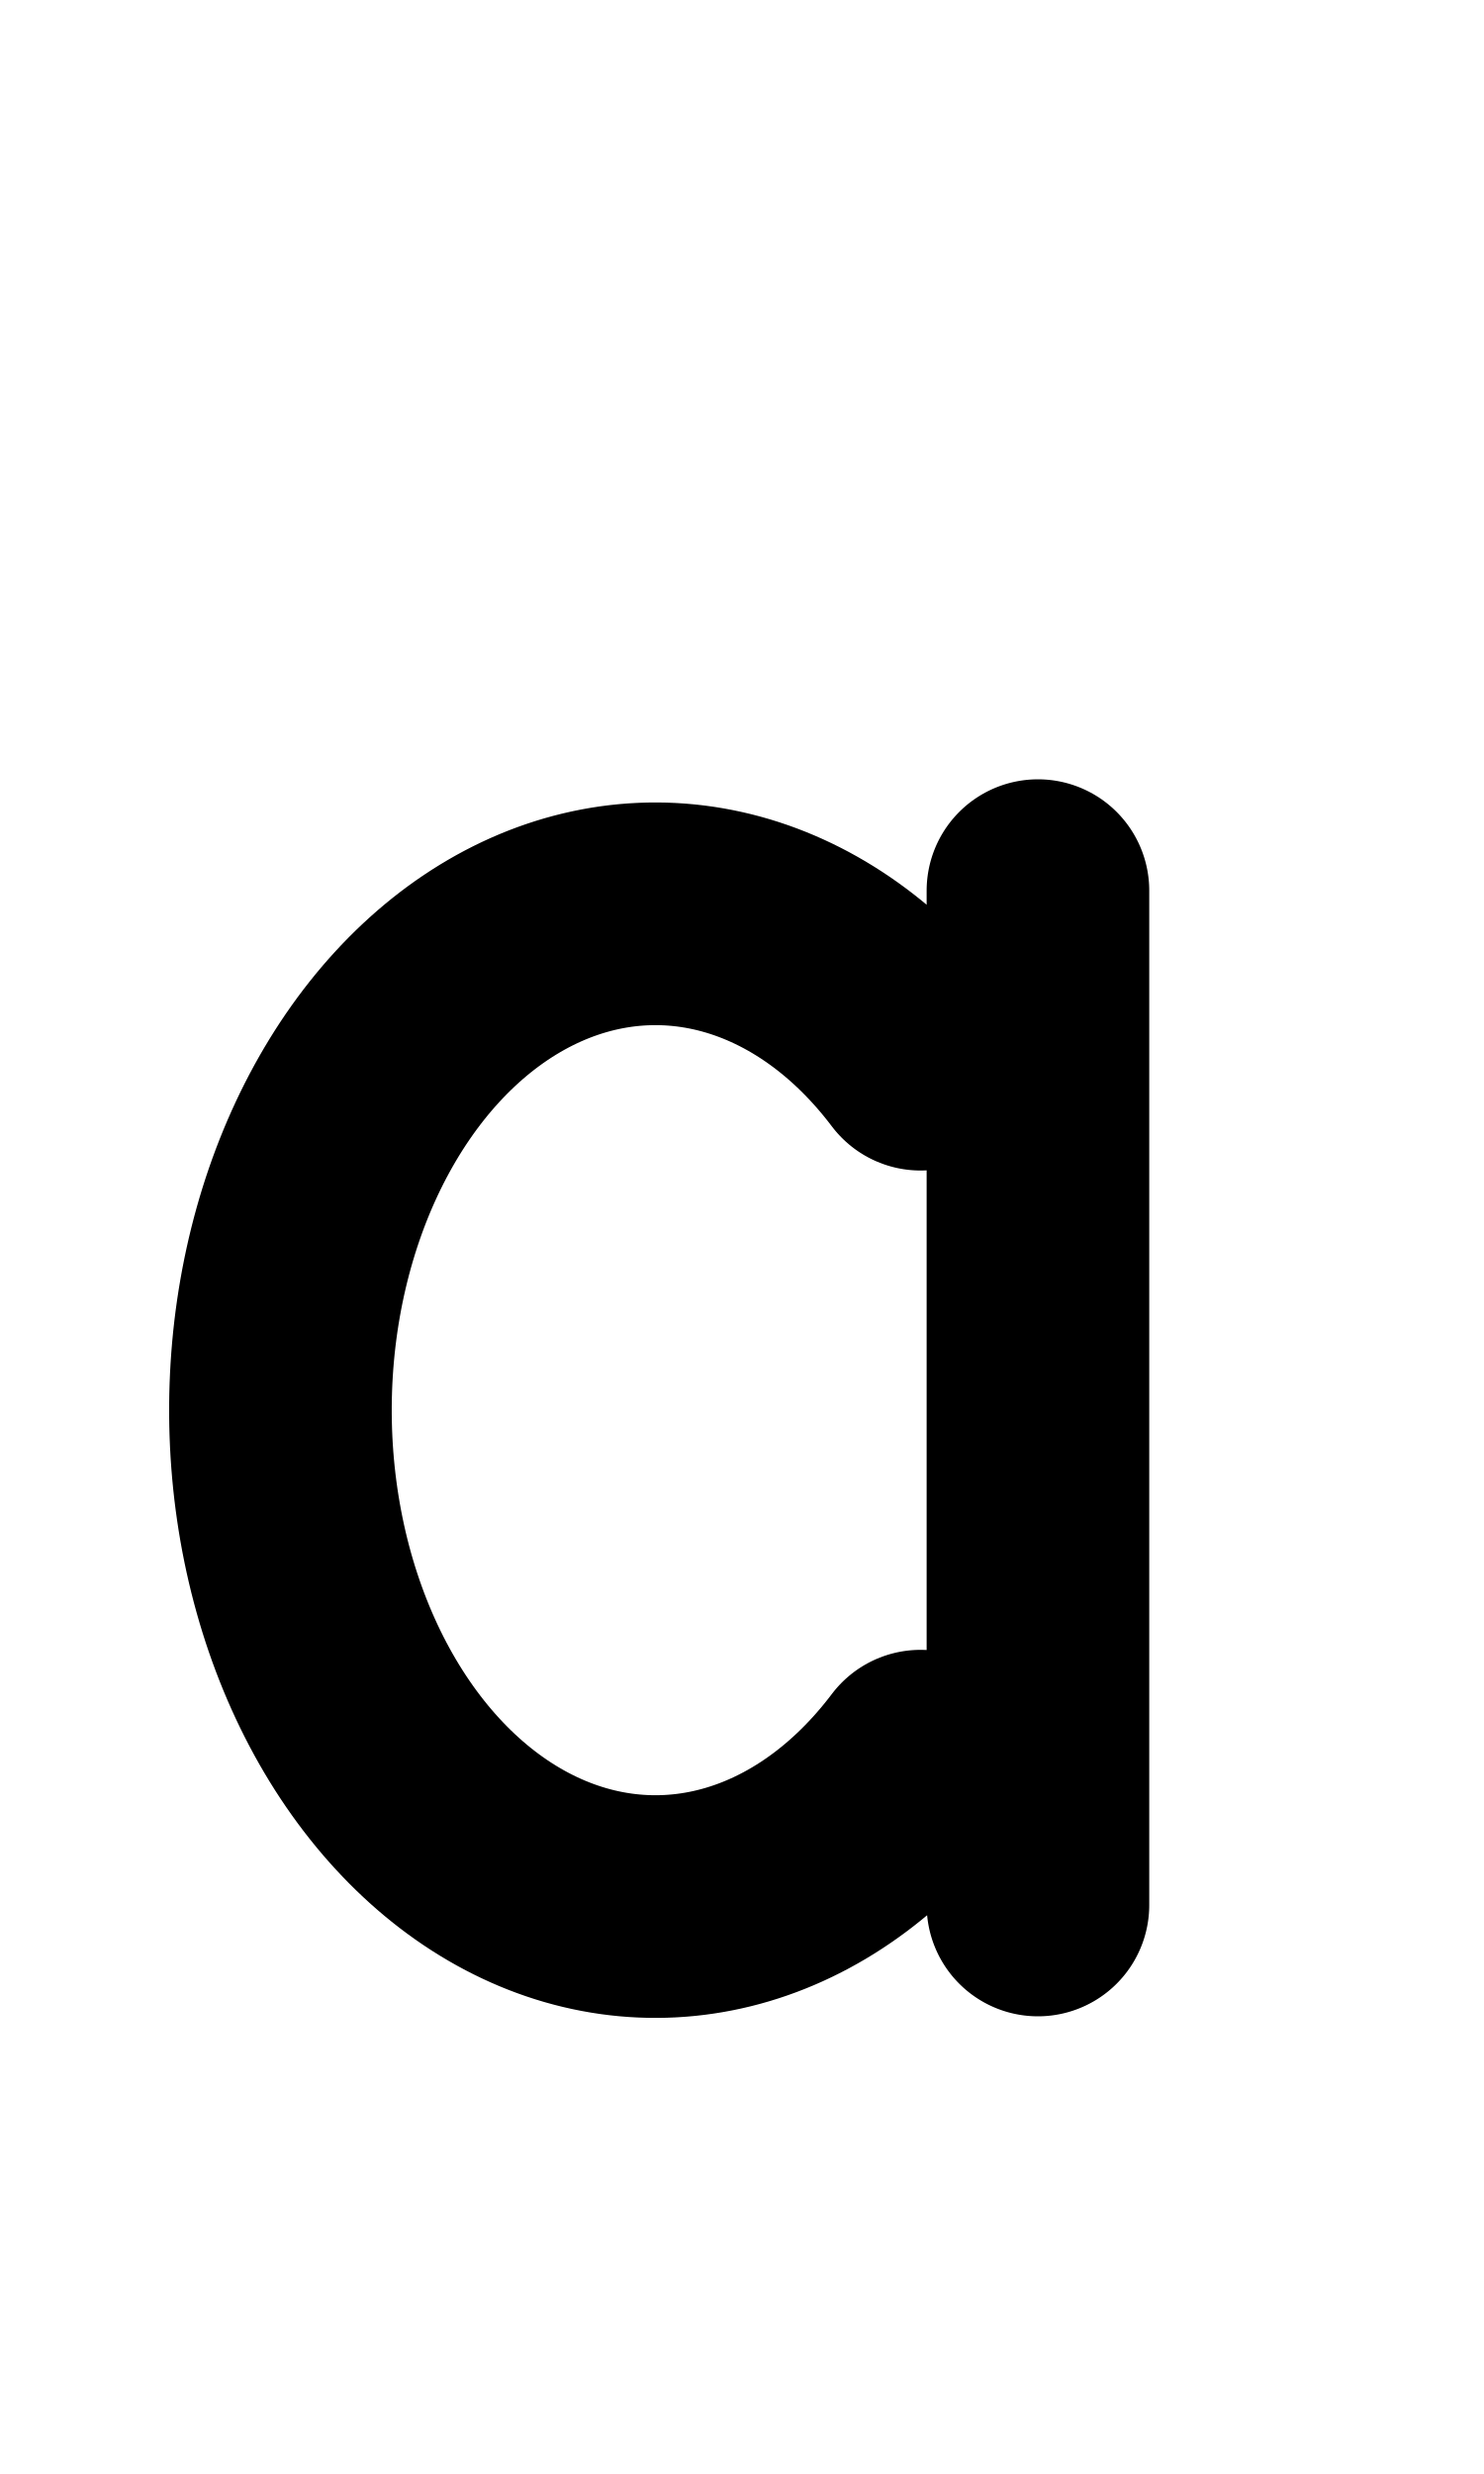
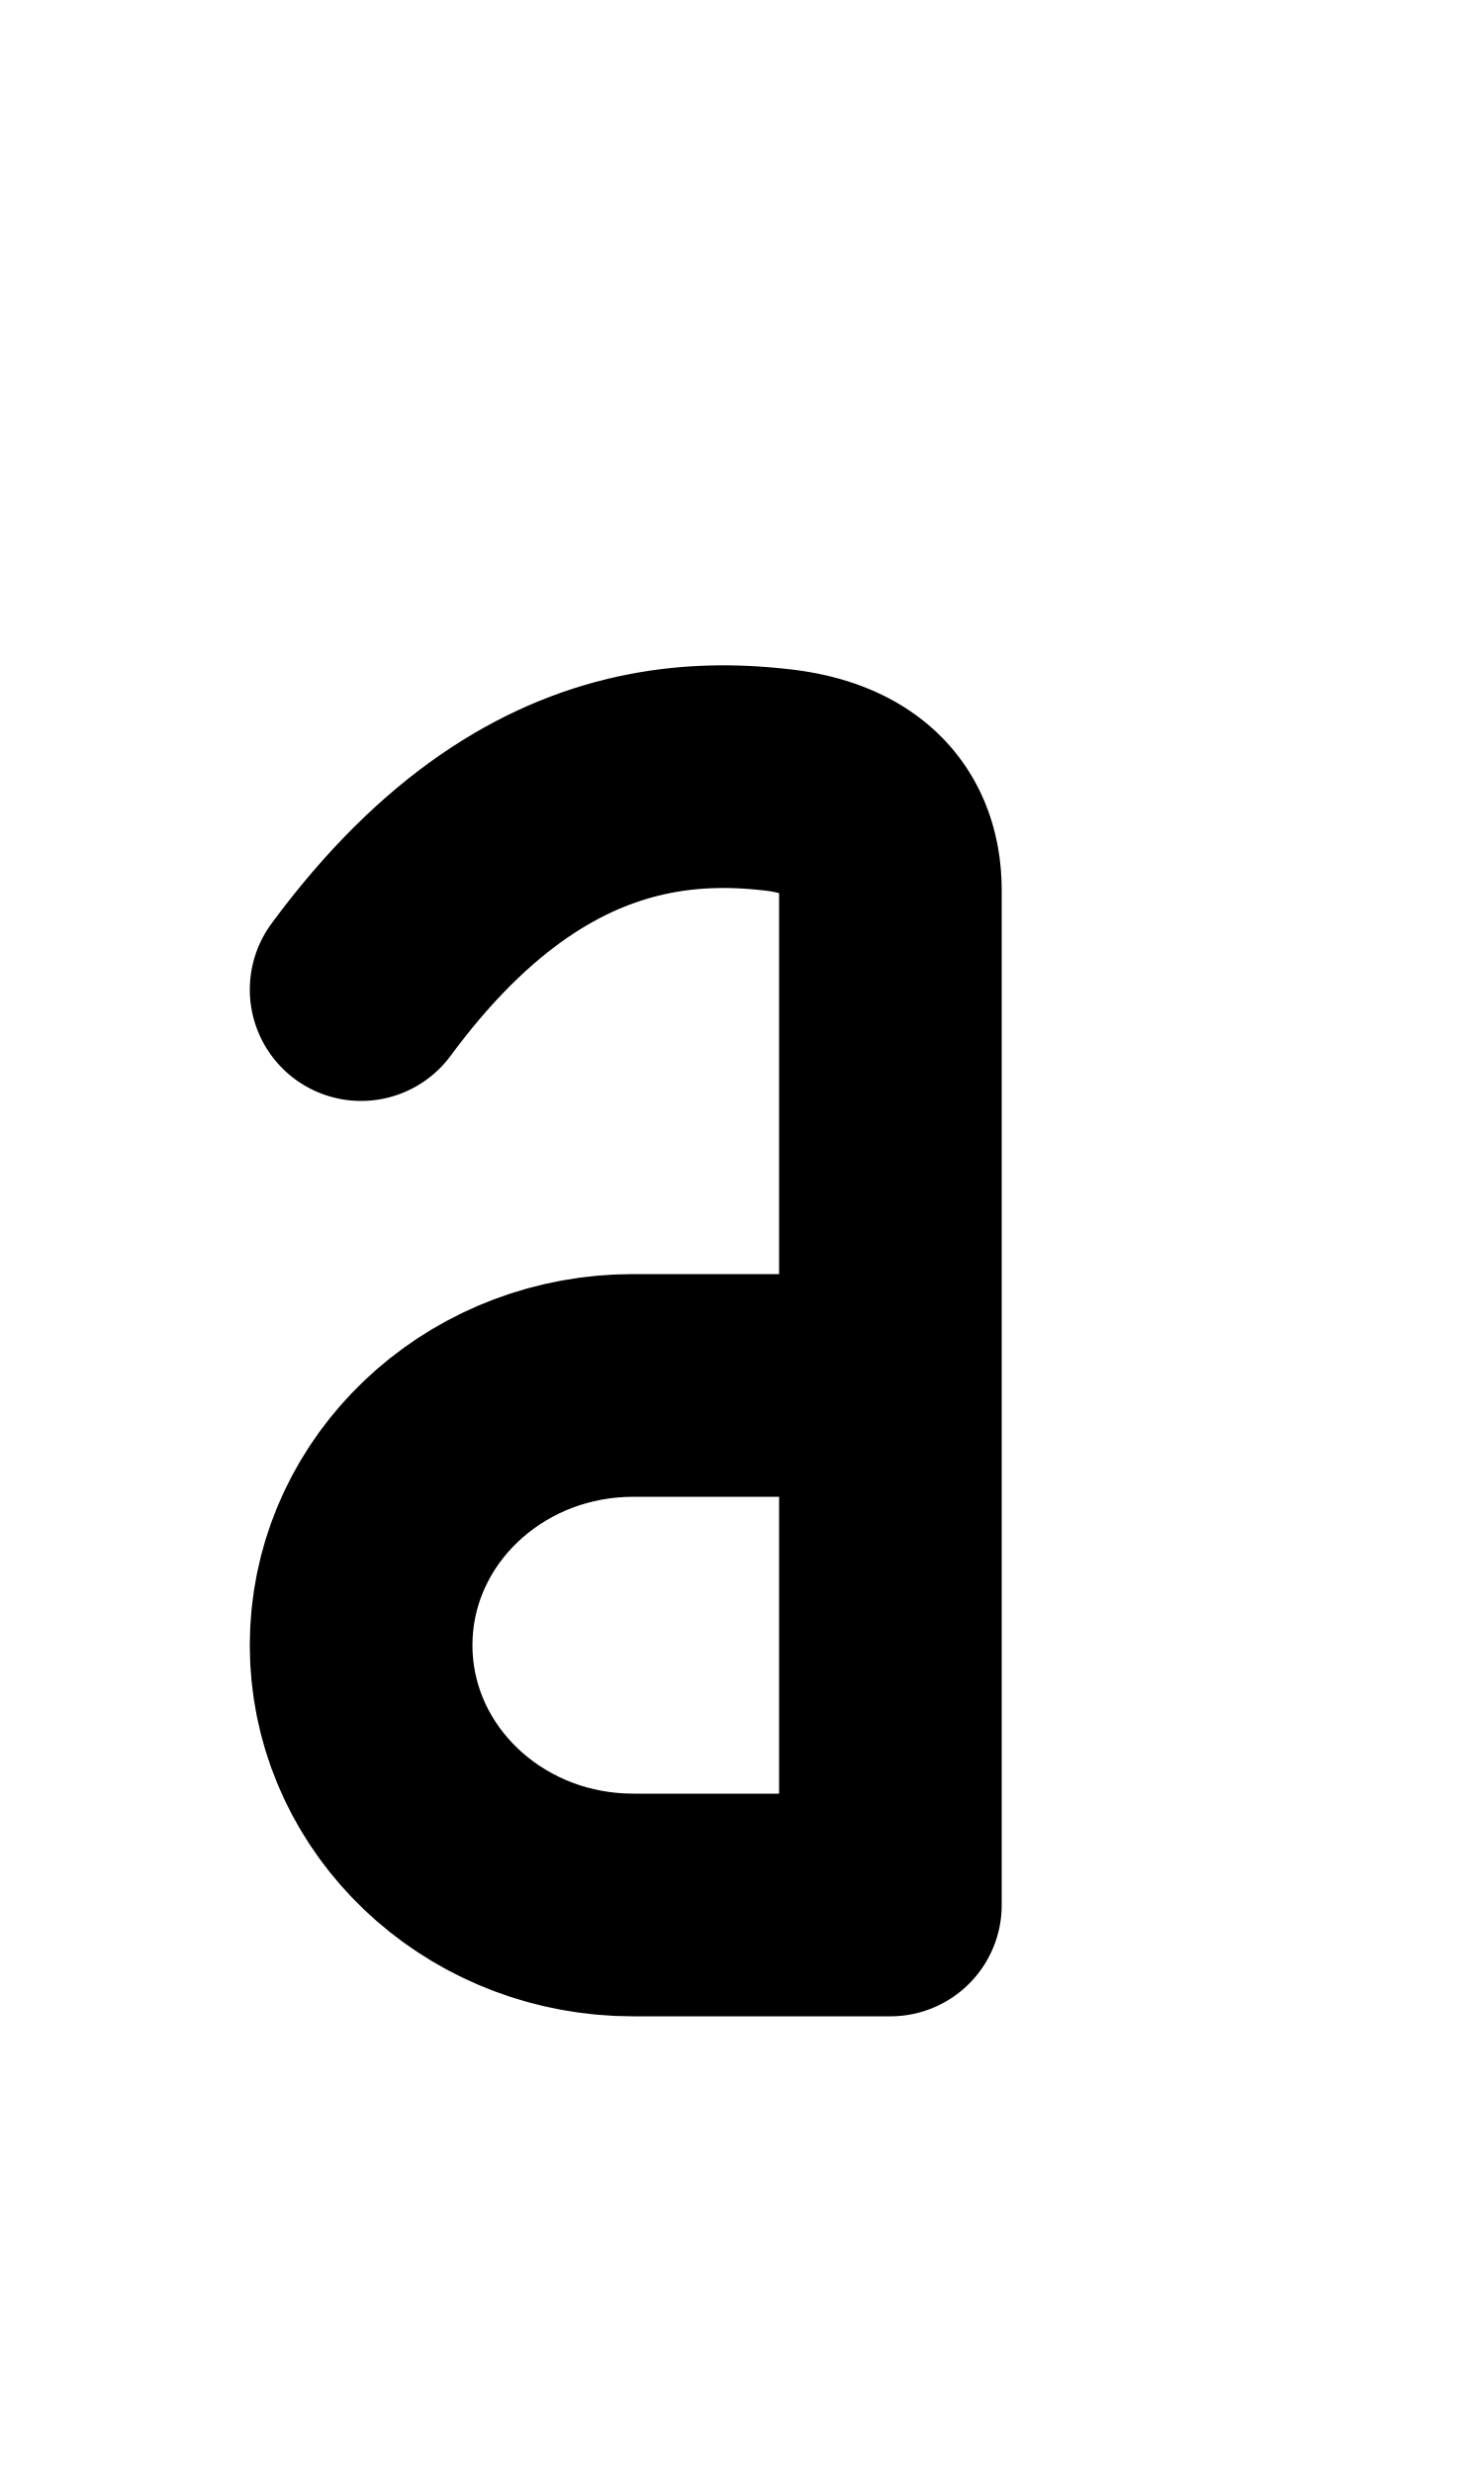
<svg xmlns="http://www.w3.org/2000/svg" viewBox="0 0 600.000 1000" width="600.000" height="1000">
-   <path d="M 374.869 774.411 L 374.991 775.508 L 375.139 776.603 L 375.315 777.693 L 375.517 778.779 L 375.746 779.860 L 376.001 780.934 L 376.282 782.002 L 376.590 783.063 L 376.924 784.116 L 377.283 785.160 L 377.668 786.195 L 378.078 787.221 L 378.513 788.236 L 378.973 789.240 L 379.457 790.233 L 379.966 791.213 L 380.498 792.180 L 381.055 793.135 L 381.634 794.075 L 382.236 795.001 L 382.861 795.911 L 383.508 796.806 L 384.177 797.685 L 384.867 798.548 L 385.578 799.393 L 386.310 800.220 L 387.061 801.029 L 387.833 801.820 L 388.623 802.591 L 389.432 803.343 L 390.260 804.074 L 391.105 804.785 L 391.967 805.476 L 392.846 806.144 L 393.741 806.791 L 394.652 807.416 L 395.578 808.018 L 396.518 808.598 L 397.472 809.154 L 398.440 809.686 L 399.420 810.195 L 400.412 810.680 L 401.417 811.139 L 402.432 811.575 L 403.457 811.985 L 404.492 812.369 L 405.537 812.729 L 406.590 813.062 L 407.650 813.370 L 408.718 813.651 L 409.793 813.907 L 410.873 814.135 L 411.959 814.337 L 413.050 814.513 L 414.144 814.662 L 415.242 814.783 L 416.342 814.878 L 417.444 814.946 L 418.548 814.986 L 419.652 815.000 L 420.757 814.986 L 421.860 814.946 L 422.963 814.878 L 424.063 814.783 L 425.161 814.662 L 426.255 814.513 L 427.346 814.337 L 428.431 814.135 L 429.512 813.907 L 430.587 813.651 L 431.654 813.370 L 432.715 813.062 L 433.768 812.729 L 434.812 812.369 L 435.848 811.985 L 436.873 811.575 L 437.888 811.139 L 438.892 810.680 L 439.885 810.195 L 440.865 809.686 L 441.833 809.154 L 442.787 808.598 L 443.727 808.018 L 444.653 807.416 L 445.564 806.791 L 446.459 806.144 L 447.338 805.476 L 448.200 804.785 L 449.045 804.074 L 449.873 803.343 L 450.682 802.591 L 451.472 801.820 L 452.244 801.029 L 452.995 800.220 L 453.727 799.393 L 454.438 798.548 L 455.128 797.685 L 455.797 796.806 L 456.444 795.911 L 457.069 795.001 L 457.671 794.075 L 458.250 793.135 L 458.806 792.180 L 459.339 791.213 L 459.847 790.233 L 460.332 789.240 L 460.792 788.236 L 461.227 787.221 L 461.637 786.195 L 462.022 785.160 L 462.381 784.116 L 462.715 783.063 L 463.022 782.002 L 463.304 780.934 L 463.559 779.860 L 463.788 778.779 L 463.990 777.693 L 464.165 776.603 L 464.314 775.508 L 464.436 774.411 L 464.530 773.310 L 464.598 772.208 L 464.639 771.104 L 464.652 770.000 L 464.652 360.000 L 464.639 358.896 L 464.598 357.792 L 464.530 356.690 L 464.436 355.589 L 464.314 354.492 L 464.165 353.397 L 463.990 352.307 L 463.788 351.221 L 463.559 350.140 L 463.304 349.066 L 463.022 347.998 L 462.715 346.937 L 462.381 345.884 L 462.022 344.840 L 461.637 343.805 L 461.227 342.779 L 460.792 341.764 L 460.332 340.760 L 459.847 339.767 L 459.339 338.787 L 458.806 337.820 L 458.250 336.865 L 457.671 335.925 L 457.069 334.999 L 456.444 334.089 L 455.797 333.194 L 455.128 332.315 L 454.438 331.452 L 453.727 330.607 L 452.995 329.780 L 452.244 328.971 L 451.472 328.180 L 450.682 327.409 L 449.873 326.657 L 449.045 325.926 L 448.200 325.215 L 447.338 324.524 L 446.459 323.856 L 445.564 323.209 L 444.653 322.584 L 443.727 321.982 L 442.787 321.402 L 441.833 320.846 L 440.865 320.314 L 439.885 319.805 L 438.892 319.320 L 437.888 318.861 L 436.873 318.425 L 435.848 318.015 L 434.812 317.631 L 433.768 317.271 L 432.715 316.938 L 431.654 316.630 L 430.587 316.349 L 429.512 316.093 L 428.431 315.865 L 427.346 315.663 L 426.255 315.487 L 425.161 315.338 L 424.063 315.217 L 422.963 315.122 L 421.860 315.054 L 420.757 315.014 L 419.652 315.000 L 418.548 315.014 L 417.444 315.054 L 416.342 315.122 L 415.242 315.217 L 414.144 315.338 L 413.050 315.487 L 411.959 315.663 L 410.873 315.865 L 409.793 316.093 L 408.718 316.349 L 407.650 316.630 L 406.590 316.938 L 405.537 317.271 L 404.492 317.631 L 403.457 318.015 L 402.432 318.425 L 401.417 318.861 L 400.412 319.320 L 399.420 319.805 L 398.440 320.314 L 397.472 320.846 L 396.518 321.402 L 395.578 321.982 L 394.652 322.584 L 393.741 323.209 L 392.846 323.856 L 391.967 324.524 L 391.105 325.215 L 390.260 325.926 L 389.432 326.657 L 388.623 327.409 L 387.833 328.180 L 387.061 328.971 L 386.310 329.780 L 385.578 330.607 L 384.867 331.452 L 384.177 332.315 L 383.508 333.194 L 382.861 334.089 L 382.236 334.999 L 381.634 335.925 L 381.055 336.865 L 380.498 337.820 L 379.966 338.787 L 379.457 339.767 L 378.973 340.760 L 378.513 341.764 L 378.078 342.779 L 377.668 343.805 L 377.283 344.840 L 376.924 345.884 L 376.590 346.937 L 376.282 347.998 L 376.001 349.066 L 375.746 350.140 L 375.517 351.221 L 375.315 352.307 L 375.139 353.397 L 374.991 354.492 L 374.869 355.589 L 374.774 356.690 L 374.707 357.792 L 374.666 358.896 L 374.652 360.000 L 374.652 365.698 L 372.759 364.135 L 372.060 363.569 L 369.694 361.693 L 368.976 361.135 L 366.584 359.316 L 365.848 358.768 L 363.432 357.007 L 362.677 356.469 L 360.237 354.767 L 359.464 354.239 L 357.001 352.596 L 356.209 352.080 L 353.724 350.496 L 352.914 349.992 L 350.408 348.468 L 349.580 347.977 L 347.052 346.514 L 346.207 346.037 L 343.660 344.634 L 342.797 344.171 L 340.231 342.831 L 339.350 342.383 L 336.766 341.104 L 335.869 340.673 L 333.268 339.456 L 332.353 339.041 L 329.736 337.888 L 328.806 337.491 L 326.173 336.400 L 325.227 336.021 L 322.580 334.995 L 321.619 334.635 L 318.958 333.672 L 317.983 333.332 L 315.309 332.433 L 314.320 332.114 L 311.634 331.280 L 310.632 330.981 L 307.935 330.212 L 306.921 329.936 L 304.214 329.232 L 303.188 328.978 L 300.472 328.339 L 299.436 328.108 L 296.712 327.535 L 295.666 327.328 L 292.935 326.820 L 291.881 326.638 L 289.142 326.196 L 288.081 326.038 L 285.337 325.662 L 284.269 325.529 L 281.520 325.219 L 280.447 325.111 L 277.694 324.868 L 276.616 324.786 L 273.861 324.608 L 272.780 324.552 L 270.023 324.441 L 268.940 324.411 L 266.182 324.367 L 265.099 324.362 L 262.340 324.385 L 261.257 324.406 L 258.499 324.495 L 257.418 324.543 L 254.662 324.697 L 253.583 324.771 L 250.829 324.992 L 249.754 325.092 L 247.004 325.379 L 245.934 325.504 L 243.189 325.858 L 242.125 326.008 L 239.385 326.427 L 238.328 326.602 L 235.594 327.088 L 234.545 327.287 L 231.818 327.838 L 230.779 328.061 L 228.060 328.678 L 227.031 328.924 L 224.321 329.607 L 223.303 329.876 L 220.603 330.623 L 219.596 330.914 L 216.907 331.727 L 215.913 332.039 L 213.236 332.916 L 212.256 333.250 L 209.590 334.191 L 208.624 334.545 L 205.972 335.550 L 205.021 335.923 L 202.384 336.992 L 201.448 337.383 L 198.826 338.515 L 197.906 338.925 L 195.299 340.120 L 194.396 340.546 L 191.807 341.804 L 190.920 342.247 L 188.348 343.567 L 187.479 344.025 L 184.926 345.406 L 184.074 345.879 L 181.540 347.322 L 180.707 347.809 L 178.193 349.312 L 177.377 349.812 L 174.885 351.376 L 174.087 351.888 L 171.616 353.512 L 170.837 354.035 L 168.389 355.718 L 167.629 356.253 L 165.204 357.994 L 164.462 358.539 L 162.062 360.339 L 161.338 360.893 L 158.963 362.750 L 158.258 363.313 L 155.908 365.227 L 155.221 365.799 L 152.899 367.769 L 152.230 368.348 L 149.935 370.373 L 149.285 370.959 L 147.018 373.040 L 146.386 373.632 L 144.148 375.767 L 143.533 376.365 L 141.325 378.553 L 140.728 379.156 L 138.551 381.398 L 137.971 382.005 L 135.825 384.299 L 135.262 384.911 L 133.148 387.256 L 132.602 387.872 L 130.520 390.267 L 129.992 390.886 L 127.943 393.331 L 127.431 393.954 L 125.416 396.448 L 124.920 397.073 L 122.940 399.615 L 122.460 400.243 L 120.515 402.832 L 120.051 403.461 L 118.142 406.097 L 117.693 406.728 L 115.821 409.409 L 115.387 410.042 L 113.552 412.768 L 113.132 413.402 L 111.335 416.171 L 110.931 416.806 L 109.172 419.618 L 108.781 420.254 L 107.061 423.108 L 106.685 423.744 L 105.005 426.639 L 104.642 427.276 L 103.002 430.211 L 102.652 430.848 L 101.053 433.822 L 100.717 434.458 L 99.158 437.470 L 98.835 438.107 L 97.318 441.156 L 97.008 441.792 L 95.533 444.878 L 95.235 445.514 L 93.803 448.634 L 93.517 449.269 L 92.128 452.423 L 91.854 453.058 L 90.509 456.245 L 90.247 456.880 L 88.946 460.099 L 88.695 460.732 L 87.438 463.982 L 87.199 464.615 L 85.987 467.894 L 85.758 468.527 L 84.592 471.835 L 84.374 472.466 L 83.253 475.802 L 83.046 476.433 L 81.971 479.794 L 81.775 480.424 L 80.746 483.812 L 80.560 484.441 L 79.579 487.852 L 79.403 488.481 L 78.468 491.915 L 78.302 492.543 L 77.415 495.999 L 77.258 496.626 L 76.419 500.103 L 76.272 500.729 L 75.480 504.226 L 75.344 504.851 L 74.600 508.367 L 74.473 508.991 L 73.777 512.524 L 73.659 513.147 L 73.013 516.696 L 72.904 517.319 L 72.306 520.883 L 72.206 521.506 L 71.658 525.083 L 71.567 525.705 L 71.068 529.295 L 70.986 529.917 L 70.536 533.518 L 70.463 534.139 L 70.063 537.751 L 69.999 538.371 L 69.648 541.992 L 69.593 542.612 L 69.292 546.241 L 69.245 546.861 L 68.994 550.496 L 68.956 551.115 L 68.755 554.756 L 68.726 555.375 L 68.575 559.020 L 68.554 559.639 L 68.453 563.287 L 68.441 563.906 L 68.391 567.556 L 68.386 568.175 L 68.386 571.825 L 68.391 572.444 L 68.441 576.094 L 68.453 576.713 L 68.554 580.361 L 68.575 580.980 L 68.726 584.625 L 68.755 585.244 L 68.956 588.885 L 68.994 589.504 L 69.245 593.139 L 69.292 593.759 L 69.593 597.388 L 69.648 598.008 L 69.999 601.629 L 70.063 602.249 L 70.463 605.861 L 70.536 606.482 L 70.986 610.083 L 71.068 610.705 L 71.567 614.295 L 71.658 614.917 L 72.206 618.494 L 72.306 619.117 L 72.904 622.681 L 73.013 623.304 L 73.659 626.853 L 73.777 627.476 L 74.473 631.009 L 74.600 631.633 L 75.344 635.149 L 75.480 635.774 L 76.272 639.271 L 76.419 639.897 L 77.258 643.374 L 77.415 644.001 L 78.302 647.457 L 78.468 648.085 L 79.403 651.519 L 79.579 652.148 L 80.560 655.559 L 80.746 656.188 L 81.775 659.576 L 81.971 660.206 L 83.046 663.567 L 83.253 664.198 L 84.374 667.534 L 84.592 668.165 L 85.758 671.473 L 85.987 672.106 L 87.199 675.385 L 87.438 676.018 L 88.695 679.268 L 88.946 679.901 L 90.247 683.120 L 90.509 683.755 L 91.854 686.942 L 92.128 687.577 L 93.517 690.731 L 93.803 691.366 L 95.235 694.486 L 95.533 695.122 L 97.008 698.208 L 97.318 698.844 L 98.835 701.893 L 99.158 702.530 L 100.717 705.542 L 101.053 706.178 L 102.652 709.152 L 103.002 709.789 L 104.642 712.724 L 105.005 713.361 L 106.685 716.256 L 107.061 716.892 L 108.781 719.746 L 109.172 720.382 L 110.931 723.194 L 111.335 723.829 L 113.132 726.598 L 113.552 727.232 L 115.387 729.958 L 115.821 730.591 L 117.693 733.272 L 118.142 733.903 L 120.051 736.539 L 120.515 737.168 L 122.460 739.757 L 122.940 740.385 L 124.920 742.927 L 125.416 743.552 L 127.431 746.046 L 127.943 746.669 L 129.992 749.114 L 130.520 749.733 L 132.602 752.128 L 133.148 752.744 L 135.262 755.089 L 135.825 755.701 L 137.971 757.995 L 138.551 758.602 L 140.728 760.844 L 141.325 761.447 L 143.533 763.635 L 144.148 764.233 L 146.386 766.368 L 147.018 766.960 L 149.285 769.041 L 149.935 769.627 L 152.230 771.652 L 152.899 772.231 L 155.221 774.201 L 155.908 774.773 L 158.258 776.687 L 158.963 777.250 L 161.338 779.107 L 162.062 779.661 L 164.462 781.461 L 165.204 782.006 L 167.629 783.747 L 168.389 784.282 L 170.837 785.965 L 171.616 786.488 L 174.087 788.112 L 174.885 788.624 L 177.377 790.188 L 178.193 790.688 L 180.707 792.191 L 181.540 792.678 L 184.074 794.121 L 184.926 794.594 L 187.479 795.975 L 188.348 796.433 L 190.920 797.753 L 191.807 798.196 L 194.396 799.454 L 195.299 799.880 L 197.906 801.075 L 198.826 801.485 L 201.448 802.617 L 202.384 803.008 L 205.021 804.077 L 205.972 804.450 L 208.624 805.455 L 209.590 805.809 L 212.256 806.750 L 213.236 807.084 L 215.913 807.961 L 216.907 808.273 L 219.596 809.086 L 220.603 809.377 L 223.303 810.124 L 224.321 810.393 L 227.031 811.076 L 228.060 811.322 L 230.779 811.939 L 231.818 812.162 L 234.545 812.713 L 235.594 812.912 L 238.328 813.398 L 239.385 813.573 L 242.125 813.992 L 243.189 814.142 L 245.934 814.496 L 247.004 814.621 L 249.754 814.908 L 250.829 815.008 L 253.583 815.229 L 254.662 815.303 L 257.418 815.457 L 258.499 815.505 L 261.257 815.594 L 262.340 815.615 L 265.099 815.638 L 266.182 815.633 L 268.940 815.589 L 270.023 815.559 L 272.780 815.448 L 273.861 815.392 L 276.616 815.214 L 277.694 815.132 L 280.447 814.889 L 281.520 814.781 L 284.269 814.471 L 285.337 814.338 L 288.081 813.962 L 289.142 813.804 L 291.881 813.362 L 292.935 813.180 L 295.666 812.672 L 296.712 812.465 L 299.436 811.892 L 300.472 811.661 L 303.188 811.022 L 304.214 810.768 L 306.921 810.064 L 307.935 809.788 L 310.632 809.019 L 311.634 808.720 L 314.320 807.886 L 315.309 807.567 L 317.983 806.668 L 318.958 806.328 L 321.619 805.365 L 322.580 805.005 L 325.227 803.979 L 326.173 803.600 L 328.806 802.509 L 329.736 802.112 L 332.353 800.959 L 333.268 800.544 L 335.869 799.327 L 336.766 798.896 L 339.350 797.617 L 340.231 797.169 L 342.797 795.829 L 343.660 795.366 L 346.207 793.963 L 347.052 793.486 L 349.580 792.023 L 350.408 791.532 L 352.914 790.008 L 353.724 789.504 L 356.209 787.920 L 357.001 787.404 L 359.464 785.761 L 360.237 785.233 L 362.677 783.531 L 363.432 782.993 L 365.848 781.232 L 366.584 780.684 L 368.976 778.865 L 369.694 778.307 L 372.060 776.431 L 372.759 775.865 L 374.846 774.142 L 374.869 774.411 Z M 374.652 666.944 L 374.115 666.914 L 373.011 666.881 L 371.906 666.875 L 370.802 666.896 L 369.699 666.944 L 368.597 667.019 L 367.497 667.122 L 366.400 667.251 L 365.307 667.407 L 364.218 667.590 L 363.133 667.799 L 362.055 668.035 L 360.982 668.298 L 359.916 668.586 L 358.857 668.901 L 357.807 669.242 L 356.765 669.608 L 355.732 670.000 L 354.709 670.417 L 353.697 670.859 L 352.696 671.326 L 351.707 671.817 L 350.730 672.332 L 349.766 672.871 L 348.816 673.434 L 347.879 674.020 L 346.958 674.628 L 346.051 675.259 L 345.161 675.912 L 344.286 676.587 L 343.429 677.283 L 342.588 678.000 L 341.766 678.737 L 340.962 679.494 L 340.177 680.271 L 339.411 681.066 L 338.665 681.880 L 337.939 682.713 L 337.233 683.563 L 336.549 684.430 L 334.823 686.672 L 333.319 688.557 L 331.797 690.396 L 330.257 692.189 L 328.702 693.935 L 327.132 695.634 L 325.547 697.285 L 323.949 698.889 L 322.339 700.445 L 320.718 701.953 L 319.086 703.412 L 317.445 704.823 L 315.795 706.186 L 314.137 707.501 L 312.472 708.767 L 310.801 709.985 L 309.124 711.154 L 307.443 712.276 L 305.758 713.349 L 304.070 714.376 L 302.380 715.354 L 300.687 716.286 L 298.993 717.171 L 297.298 718.010 L 295.603 718.802 L 293.908 719.549 L 292.214 720.251 L 290.520 720.907 L 288.827 721.520 L 287.136 722.088 L 285.446 722.613 L 283.757 723.094 L 282.071 723.533 L 280.385 723.929 L 278.702 724.284 L 277.020 724.596 L 275.340 724.867 L 273.661 725.097 L 271.983 725.286 L 270.306 725.434 L 268.630 725.542 L 266.954 725.609 L 265.279 725.636 L 263.604 725.623 L 261.929 725.569 L 260.253 725.475 L 258.576 725.340 L 256.899 725.165 L 255.220 724.948 L 253.540 724.691 L 251.859 724.392 L 250.176 724.052 L 248.491 723.670 L 246.805 723.245 L 245.117 722.778 L 243.428 722.268 L 241.737 721.714 L 240.044 721.117 L 238.351 720.475 L 236.657 719.788 L 234.962 719.056 L 233.267 718.279 L 231.572 717.456 L 229.878 716.586 L 228.184 715.670 L 226.493 714.707 L 224.804 713.697 L 223.118 712.639 L 221.436 711.533 L 219.758 710.380 L 218.085 709.178 L 216.418 707.928 L 214.757 706.630 L 213.104 705.283 L 211.460 703.888 L 209.825 702.444 L 208.200 700.953 L 206.586 699.413 L 204.984 697.825 L 203.395 696.189 L 201.820 694.506 L 200.259 692.776 L 198.714 690.999 L 197.186 689.175 L 195.676 687.305 L 194.184 685.390 L 192.712 683.430 L 191.260 681.425 L 189.829 679.376 L 188.420 677.284 L 187.035 675.149 L 185.673 672.972 L 184.337 670.754 L 183.026 668.496 L 181.741 666.197 L 180.484 663.860 L 179.255 661.485 L 178.055 659.072 L 176.884 656.624 L 175.744 654.139 L 174.635 651.621 L 173.557 649.069 L 172.512 646.484 L 171.500 643.868 L 170.522 641.221 L 169.579 638.545 L 168.670 635.841 L 167.796 633.110 L 166.959 630.352 L 166.158 627.569 L 165.394 624.763 L 164.668 621.933 L 163.979 619.083 L 163.329 616.211 L 162.718 613.321 L 162.146 610.412 L 161.613 607.487 L 161.120 604.546 L 160.666 601.590 L 160.254 598.621 L 159.882 595.641 L 159.550 592.650 L 159.260 589.649 L 159.011 586.640 L 158.803 583.624 L 158.636 580.602 L 158.511 577.576 L 158.428 574.547 L 158.386 571.516 L 158.386 568.484 L 158.428 565.453 L 158.511 562.424 L 158.636 559.398 L 158.803 556.376 L 159.011 553.360 L 159.260 550.351 L 159.550 547.350 L 159.882 544.359 L 160.254 541.379 L 160.666 538.410 L 161.120 535.454 L 161.613 532.513 L 162.146 529.588 L 162.718 526.679 L 163.329 523.789 L 163.979 520.917 L 164.668 518.067 L 165.394 515.237 L 166.158 512.431 L 166.959 509.648 L 167.796 506.890 L 168.670 504.159 L 169.579 501.455 L 170.522 498.779 L 171.500 496.132 L 172.512 493.516 L 173.557 490.931 L 174.635 488.379 L 175.744 485.861 L 176.884 483.376 L 178.055 480.928 L 179.255 478.515 L 180.484 476.140 L 181.741 473.803 L 183.026 471.504 L 184.337 469.246 L 185.673 467.028 L 187.035 464.851 L 188.420 462.716 L 189.829 460.624 L 191.260 458.575 L 192.712 456.570 L 194.184 454.610 L 195.676 452.695 L 197.186 450.825 L 198.714 449.001 L 200.259 447.224 L 201.820 445.494 L 203.395 443.811 L 204.984 442.175 L 206.586 440.587 L 208.200 439.047 L 209.825 437.556 L 211.460 436.112 L 213.104 434.717 L 214.757 433.370 L 216.418 432.072 L 218.085 430.822 L 219.758 429.620 L 221.436 428.467 L 223.118 427.361 L 224.804 426.303 L 226.493 425.293 L 228.184 424.330 L 229.878 423.414 L 231.572 422.544 L 233.267 421.721 L 234.962 420.944 L 236.657 420.212 L 238.351 419.525 L 240.044 418.883 L 241.737 418.286 L 243.428 417.732 L 245.117 417.222 L 246.805 416.755 L 248.491 416.330 L 250.176 415.948 L 251.859 415.608 L 253.540 415.309 L 255.220 415.052 L 256.899 414.835 L 258.576 414.660 L 260.253 414.525 L 261.929 414.431 L 263.604 414.377 L 265.279 414.364 L 266.954 414.391 L 268.630 414.458 L 270.306 414.566 L 271.983 414.714 L 273.661 414.903 L 275.340 415.133 L 277.020 415.404 L 278.702 415.716 L 280.385 416.071 L 282.071 416.467 L 283.757 416.906 L 285.446 417.387 L 287.136 417.912 L 288.827 418.480 L 290.520 419.093 L 292.214 419.749 L 293.908 420.451 L 295.603 421.198 L 297.298 421.990 L 298.993 422.829 L 300.687 423.714 L 302.380 424.646 L 304.070 425.624 L 305.758 426.651 L 307.443 427.724 L 309.124 428.846 L 310.801 430.015 L 312.472 431.233 L 314.137 432.499 L 315.795 433.814 L 317.445 435.177 L 319.086 436.588 L 320.718 438.047 L 322.339 439.555 L 323.949 441.111 L 325.547 442.715 L 327.132 444.366 L 328.702 446.065 L 330.257 447.811 L 331.797 449.604 L 333.319 451.443 L 334.823 453.328 L 336.549 455.570 L 337.233 456.437 L 337.939 457.287 L 338.665 458.120 L 339.411 458.934 L 340.177 459.729 L 340.962 460.506 L 341.766 461.263 L 342.588 462.000 L 343.429 462.717 L 344.286 463.413 L 345.161 464.088 L 346.051 464.741 L 346.958 465.372 L 347.879 465.980 L 348.816 466.566 L 349.766 467.129 L 350.730 467.668 L 351.707 468.183 L 352.696 468.674 L 353.697 469.141 L 354.709 469.583 L 355.732 470.000 L 356.765 470.392 L 357.807 470.758 L 358.857 471.099 L 359.916 471.414 L 360.982 471.702 L 362.055 471.965 L 363.133 472.201 L 364.218 472.410 L 365.307 472.593 L 366.400 472.749 L 367.497 472.878 L 368.597 472.981 L 369.699 473.056 L 370.802 473.104 L 371.906 473.125 L 373.011 473.119 L 374.115 473.086 L 374.652 473.056 L 374.652 666.944 Z" fill="black" fill-rule="evenodd" />
+   <path d="M 185.354 422.534 L 188.470 418.536 L 191.564 414.712 L 194.633 411.060 L 197.677 407.576 L 200.694 404.256 L 203.684 401.095 L 206.644 398.090 L 209.575 395.237 L 212.474 392.531 L 215.342 389.968 L 218.178 387.544 L 220.982 385.254 L 223.752 383.094 L 226.490 381.059 L 229.195 379.144 L 231.867 377.346 L 234.507 375.659 L 237.115 374.079 L 239.693 372.601 L 242.241 371.223 L 244.760 369.938 L 247.251 368.743 L 249.717 367.635 L 252.158 366.608 L 254.577 365.661 L 256.974 364.788 L 259.352 363.988 L 261.712 363.257 L 264.056 362.591 L 266.385 361.989 L 268.702 361.448 L 271.008 360.965 L 273.305 360.538 L 275.593 360.166 L 277.874 359.847 L 280.149 359.578 L 282.420 359.357 L 284.687 359.185 L 286.951 359.058 L 289.212 358.976 L 291.471 358.936 L 293.729 358.939 L 295.985 358.981 L 298.240 359.062 L 300.493 359.181 L 302.745 359.336 L 304.996 359.526 L 307.375 359.762 L 309.774 360.020 L 311.426 360.255 L 312.872 360.514 L 314.112 360.786 L 315.000 361.019 L 315.000 515.000 L 256.000 515.000 L 254.978 515.012 L 249.649 515.133 L 248.626 515.168 L 247.604 515.226 L 242.340 515.585 L 241.322 515.666 L 240.305 515.771 L 235.113 516.363 L 234.101 516.490 L 233.092 516.640 L 227.977 517.460 L 226.974 517.632 L 225.976 517.827 L 220.943 518.869 L 219.952 519.086 L 218.966 519.325 L 214.022 520.583 L 213.045 520.844 L 212.074 521.126 L 207.223 522.595 L 206.262 522.898 L 205.307 523.223 L 200.557 524.898 L 199.612 525.243 L 198.676 525.609 L 194.031 527.483 L 193.105 527.869 L 192.188 528.276 L 187.655 530.345 L 186.749 530.771 L 185.852 531.217 L 181.437 533.475 L 180.551 533.940 L 179.677 534.425 L 175.384 536.867 L 174.521 537.370 L 173.669 537.893 L 169.506 540.513 L 168.666 541.054 L 167.838 541.615 L 163.809 544.407 L 162.993 544.986 L 162.190 545.583 L 158.301 548.542 L 157.510 549.158 L 156.733 549.791 L 152.991 552.912 L 152.226 553.564 L 151.476 554.233 L 147.885 557.510 L 147.148 558.199 L 146.426 558.903 L 142.993 562.331 L 142.284 563.055 L 141.591 563.795 L 138.321 567.367 L 137.642 568.127 L 136.979 568.901 L 133.879 572.613 L 133.230 573.408 L 132.600 574.217 L 129.675 578.063 L 129.059 578.892 L 128.462 579.735 L 125.717 583.709 L 125.136 584.572 L 124.575 585.449 L 122.016 589.546 L 121.471 590.443 L 120.947 591.351 L 118.581 595.566 L 118.074 596.495 L 117.589 597.435 L 115.420 601.762 L 114.954 602.722 L 114.510 603.692 L 112.546 608.126 L 112.121 609.115 L 111.721 610.114 L 109.966 614.649 L 109.587 615.665 L 109.232 616.691 L 107.692 621.321 L 107.360 622.363 L 107.053 623.413 L 105.734 628.133 L 105.451 629.198 L 105.194 630.270 L 104.102 635.074 L 103.870 636.159 L 103.664 637.248 L 102.805 642.132 L 102.625 643.233 L 102.473 644.337 L 101.852 649.295 L 101.727 650.407 L 101.629 651.523 L 101.253 656.548 L 101.183 657.669 L 101.141 658.790 L 101.014 663.878 L 101.000 665.000 L 101.014 666.122 L 101.141 671.210 L 101.183 672.331 L 101.253 673.452 L 101.629 678.477 L 101.727 679.593 L 101.852 680.705 L 102.473 685.663 L 102.625 686.767 L 102.805 687.868 L 103.664 692.752 L 103.870 693.841 L 104.102 694.926 L 105.194 699.730 L 105.451 700.802 L 105.734 701.867 L 107.053 706.587 L 107.360 707.637 L 107.692 708.679 L 109.232 713.309 L 109.587 714.335 L 109.966 715.351 L 111.721 719.886 L 112.121 720.885 L 112.546 721.874 L 114.510 726.308 L 114.954 727.278 L 115.420 728.238 L 117.589 732.565 L 118.074 733.505 L 118.581 734.434 L 120.947 738.649 L 121.471 739.557 L 122.016 740.454 L 124.575 744.551 L 125.136 745.428 L 125.717 746.291 L 128.462 750.265 L 129.059 751.108 L 129.675 751.937 L 132.600 755.783 L 133.230 756.592 L 133.879 757.387 L 136.979 761.099 L 137.642 761.873 L 138.321 762.633 L 141.591 766.205 L 142.284 766.945 L 142.993 767.669 L 146.426 771.097 L 147.148 771.801 L 147.885 772.490 L 151.476 775.767 L 152.226 776.436 L 152.991 777.088 L 156.733 780.209 L 157.510 780.842 L 158.301 781.458 L 162.190 784.417 L 162.993 785.014 L 163.809 785.593 L 167.838 788.385 L 168.666 788.946 L 169.506 789.487 L 173.669 792.107 L 174.521 792.630 L 175.384 793.133 L 179.677 795.575 L 180.551 796.060 L 181.437 796.525 L 185.852 798.783 L 186.749 799.229 L 187.655 799.655 L 192.188 801.724 L 193.105 802.131 L 194.031 802.517 L 198.676 804.391 L 199.612 804.757 L 200.557 805.102 L 205.307 806.777 L 206.262 807.102 L 207.223 807.405 L 212.074 808.874 L 213.045 809.156 L 214.022 809.417 L 218.966 810.675 L 219.952 810.914 L 220.943 811.131 L 225.976 812.173 L 226.974 812.368 L 227.977 812.540 L 233.092 813.360 L 234.101 813.510 L 235.113 813.637 L 240.305 814.229 L 241.322 814.334 L 242.340 814.415 L 247.604 814.774 L 248.626 814.832 L 249.649 814.867 L 254.978 814.988 L 256.000 815.000 L 360.000 815.000 L 361.104 814.986 L 362.208 814.946 L 363.310 814.878 L 364.411 814.783 L 365.508 814.662 L 366.603 814.513 L 367.693 814.337 L 368.779 814.135 L 369.860 813.907 L 370.934 813.651 L 372.002 813.370 L 373.063 813.062 L 374.116 812.729 L 375.160 812.369 L 376.195 811.985 L 377.221 811.575 L 378.236 811.139 L 379.240 810.680 L 380.233 810.195 L 381.213 809.686 L 382.180 809.154 L 383.135 808.598 L 384.075 808.018 L 385.001 807.416 L 385.911 806.791 L 386.806 806.144 L 387.685 805.476 L 388.548 804.785 L 389.393 804.074 L 390.220 803.343 L 391.029 802.591 L 391.820 801.820 L 392.591 801.029 L 393.343 800.220 L 394.074 799.393 L 394.785 798.548 L 395.476 797.685 L 396.144 796.806 L 396.791 795.911 L 397.416 795.001 L 398.018 794.075 L 398.598 793.135 L 399.154 792.180 L 399.686 791.213 L 400.195 790.233 L 400.680 789.240 L 401.139 788.236 L 401.575 787.221 L 401.985 786.195 L 402.369 785.160 L 402.729 784.116 L 403.062 783.063 L 403.370 782.002 L 403.651 780.934 L 403.907 779.860 L 404.135 778.779 L 404.337 777.693 L 404.513 776.603 L 404.662 775.508 L 404.783 774.411 L 404.878 773.310 L 404.946 772.208 L 404.986 771.104 L 405.000 770.000 L 405.000 560.000 L 405.000 360.000 L 404.990 359.057 L 404.936 356.499 L 404.905 355.520 L 404.853 354.542 L 404.691 352.044 L 404.613 351.018 L 404.512 349.994 L 404.242 347.555 L 404.111 346.485 L 403.954 345.418 L 403.575 343.041 L 403.383 341.930 L 403.164 340.824 L 402.675 338.509 L 402.416 337.362 L 402.128 336.222 L 401.529 333.972 L 401.198 332.796 L 400.835 331.629 L 400.124 329.445 L 399.716 328.249 L 399.274 327.064 L 398.451 324.948 L 397.961 323.741 L 397.437 322.550 L 396.501 320.502 L 395.928 319.297 L 395.320 318.110 L 394.270 316.133 L 393.615 314.943 L 392.925 313.774 L 391.760 311.868 L 391.026 310.706 L 390.256 309.567 L 388.976 307.735 L 388.441 306.985 L 387.890 306.245 L 387.324 305.518 L 385.929 303.760 L 385.349 303.045 L 384.754 302.342 L 384.145 301.650 L 382.633 299.969 L 381.701 298.964 L 380.738 297.987 L 379.109 296.384 L 378.131 295.450 L 377.125 294.546 L 375.378 293.022 L 374.366 292.165 L 373.330 291.339 L 371.463 289.895 L 370.431 289.120 L 369.376 288.374 L 367.390 287.013 L 366.348 286.319 L 365.286 285.655 L 363.180 284.378 L 362.139 283.765 L 361.082 283.181 L 358.855 281.988 L 357.825 281.454 L 356.782 280.946 L 354.433 279.840 L 353.422 279.379 L 352.401 278.944 L 349.929 277.926 L 348.945 277.534 L 347.952 277.165 L 345.357 276.237 L 344.403 275.908 L 343.443 275.600 L 340.724 274.763 L 339.806 274.491 L 338.882 274.238 L 336.038 273.493 L 335.157 273.272 L 334.272 273.068 L 331.303 272.418 L 330.460 272.241 L 329.615 272.081 L 326.519 271.526 L 324.911 271.267 L 321.689 270.809 L 320.159 270.618 L 316.809 270.258 L 316.440 270.220 L 313.546 269.933 L 312.887 269.872 L 309.961 269.626 L 309.271 269.573 L 306.315 269.369 L 305.596 269.325 L 302.609 269.168 L 301.861 269.135 L 298.845 269.026 L 298.069 269.004 L 295.024 268.947 L 294.221 268.939 L 291.147 268.936 L 290.318 268.943 L 287.217 268.997 L 286.363 269.020 L 283.235 269.134 L 282.356 269.174 L 279.202 269.351 L 278.301 269.411 L 275.122 269.653 L 274.199 269.733 L 270.995 270.043 L 270.052 270.145 L 266.824 270.526 L 265.862 270.650 L 262.611 271.106 L 261.633 271.254 L 258.360 271.787 L 257.367 271.959 L 254.072 272.571 L 253.067 272.770 L 249.751 273.464 L 248.735 273.689 L 245.399 274.468 L 244.375 274.720 L 241.019 275.588 L 239.989 275.867 L 236.614 276.825 L 235.581 277.132 L 232.188 278.184 L 231.154 278.518 L 227.743 279.666 L 226.710 280.027 L 223.283 281.275 L 222.254 281.663 L 218.811 283.013 L 217.788 283.428 L 214.329 284.882 L 213.316 285.323 L 209.842 286.885 L 208.840 287.350 L 205.352 289.022 L 204.363 289.512 L 200.862 291.297 L 199.888 291.809 L 196.374 293.710 L 195.417 294.243 L 191.892 296.264 L 190.954 296.817 L 187.418 298.958 L 186.500 299.529 L 182.954 301.796 L 182.058 302.383 L 178.502 304.777 L 177.629 305.379 L 174.064 307.903 L 173.216 308.518 L 169.642 311.175 L 168.819 311.802 L 165.238 314.594 L 164.441 315.230 L 160.853 318.161 L 160.082 318.805 L 156.488 321.877 L 155.744 322.528 L 152.145 325.744 L 151.427 326.399 L 147.823 329.762 L 147.133 330.420 L 143.525 333.933 L 142.861 334.592 L 139.250 338.257 L 138.613 338.918 L 135.000 342.738 L 134.389 343.397 L 130.774 347.375 L 130.189 348.032 L 126.572 352.171 L 126.013 352.824 L 122.396 357.127 L 121.861 357.776 L 118.245 362.246 L 117.734 362.889 L 114.119 367.528 L 113.632 368.164 L 110.019 372.975 L 109.366 373.867 L 108.736 374.773 L 108.128 375.696 L 107.543 376.632 L 106.981 377.583 L 106.443 378.547 L 105.928 379.525 L 105.438 380.514 L 104.972 381.516 L 104.530 382.528 L 104.114 383.551 L 103.723 384.584 L 103.357 385.626 L 103.018 386.677 L 102.703 387.736 L 102.416 388.802 L 102.154 389.875 L 101.919 390.954 L 101.710 392.039 L 101.528 393.128 L 101.373 394.221 L 101.244 395.318 L 101.143 396.418 L 101.068 397.520 L 101.021 398.623 L 101.001 399.728 L 101.008 400.832 L 101.042 401.936 L 101.103 403.039 L 101.191 404.140 L 101.306 405.238 L 101.448 406.333 L 101.617 407.425 L 101.812 408.512 L 102.035 409.594 L 102.283 410.670 L 102.558 411.739 L 102.859 412.802 L 103.187 413.857 L 103.540 414.903 L 103.918 415.941 L 104.322 416.969 L 104.751 417.987 L 105.205 418.994 L 105.683 419.989 L 106.186 420.972 L 106.713 421.943 L 107.263 422.901 L 107.837 423.844 L 108.433 424.774 L 109.053 425.688 L 109.694 426.587 L 110.358 427.470 L 111.042 428.337 L 111.748 429.186 L 112.475 430.018 L 113.222 430.832 L 113.988 431.627 L 114.774 432.403 L 115.579 433.159 L 116.402 433.896 L 117.242 434.612 L 118.100 435.307 L 118.975 435.981 L 119.867 436.634 L 120.773 437.264 L 121.696 437.872 L 122.632 438.457 L 123.583 439.019 L 124.547 439.557 L 125.525 440.072 L 126.514 440.562 L 127.516 441.028 L 128.528 441.470 L 129.551 441.886 L 130.584 442.277 L 131.626 442.643 L 132.677 442.982 L 133.736 443.297 L 134.802 443.584 L 135.875 443.846 L 136.954 444.081 L 138.039 444.290 L 139.128 444.472 L 140.221 444.627 L 141.318 444.756 L 142.418 444.857 L 143.520 444.932 L 144.623 444.979 L 145.728 444.999 L 146.832 444.992 L 147.936 444.958 L 149.039 444.897 L 150.140 444.809 L 151.238 444.694 L 152.333 444.552 L 153.425 444.383 L 154.512 444.188 L 155.594 443.965 L 156.670 443.717 L 157.739 443.442 L 158.802 443.141 L 159.857 442.813 L 160.903 442.460 L 161.941 442.082 L 162.969 441.678 L 163.987 441.249 L 164.994 440.795 L 165.989 440.317 L 166.972 439.814 L 167.943 439.287 L 168.901 438.737 L 169.844 438.163 L 170.774 437.567 L 171.688 436.947 L 172.587 436.306 L 173.470 435.642 L 174.337 434.958 L 175.186 434.252 L 176.018 433.525 L 176.832 432.778 L 177.627 432.012 L 178.403 431.226 L 179.159 430.421 L 179.896 429.598 L 180.612 428.758 L 181.307 427.900 L 181.981 427.025 L 185.354 422.534 Z M 315.000 605.000 L 315.000 725.000 L 256.511 725.000 L 252.716 724.914 L 249.492 724.694 L 246.328 724.333 L 243.224 723.835 L 240.180 723.205 L 237.199 722.446 L 234.281 721.563 L 231.431 720.558 L 228.649 719.435 L 225.940 718.198 L 223.306 716.851 L 220.752 715.398 L 218.280 713.843 L 215.895 712.190 L 213.601 710.444 L 211.400 708.609 L 209.298 706.690 L 207.296 704.692 L 205.399 702.620 L 203.610 700.478 L 201.931 698.270 L 200.364 696.002 L 198.913 693.678 L 197.579 691.301 L 196.363 688.874 L 195.267 686.401 L 194.292 683.882 L 193.440 681.320 L 192.713 678.715 L 192.111 676.066 L 191.637 673.373 L 191.294 670.633 L 191.085 667.844 L 191.014 665.000 L 191.085 662.156 L 191.294 659.367 L 191.637 656.627 L 192.111 653.934 L 192.713 651.285 L 193.440 648.680 L 194.292 646.118 L 195.267 643.599 L 196.363 641.126 L 197.579 638.699 L 198.913 636.322 L 200.364 633.998 L 201.931 631.730 L 203.610 629.522 L 205.399 627.380 L 207.296 625.308 L 209.298 623.310 L 211.400 621.391 L 213.601 619.556 L 215.895 617.810 L 218.280 616.157 L 220.752 614.602 L 223.306 613.149 L 225.940 611.802 L 228.649 610.565 L 231.431 609.442 L 234.281 608.437 L 237.199 607.554 L 240.180 606.795 L 243.224 606.165 L 246.328 605.667 L 249.492 605.306 L 252.716 605.086 L 256.511 605.000 L 315.000 605.000 Z" fill="black" fill-rule="evenodd" />
</svg>
